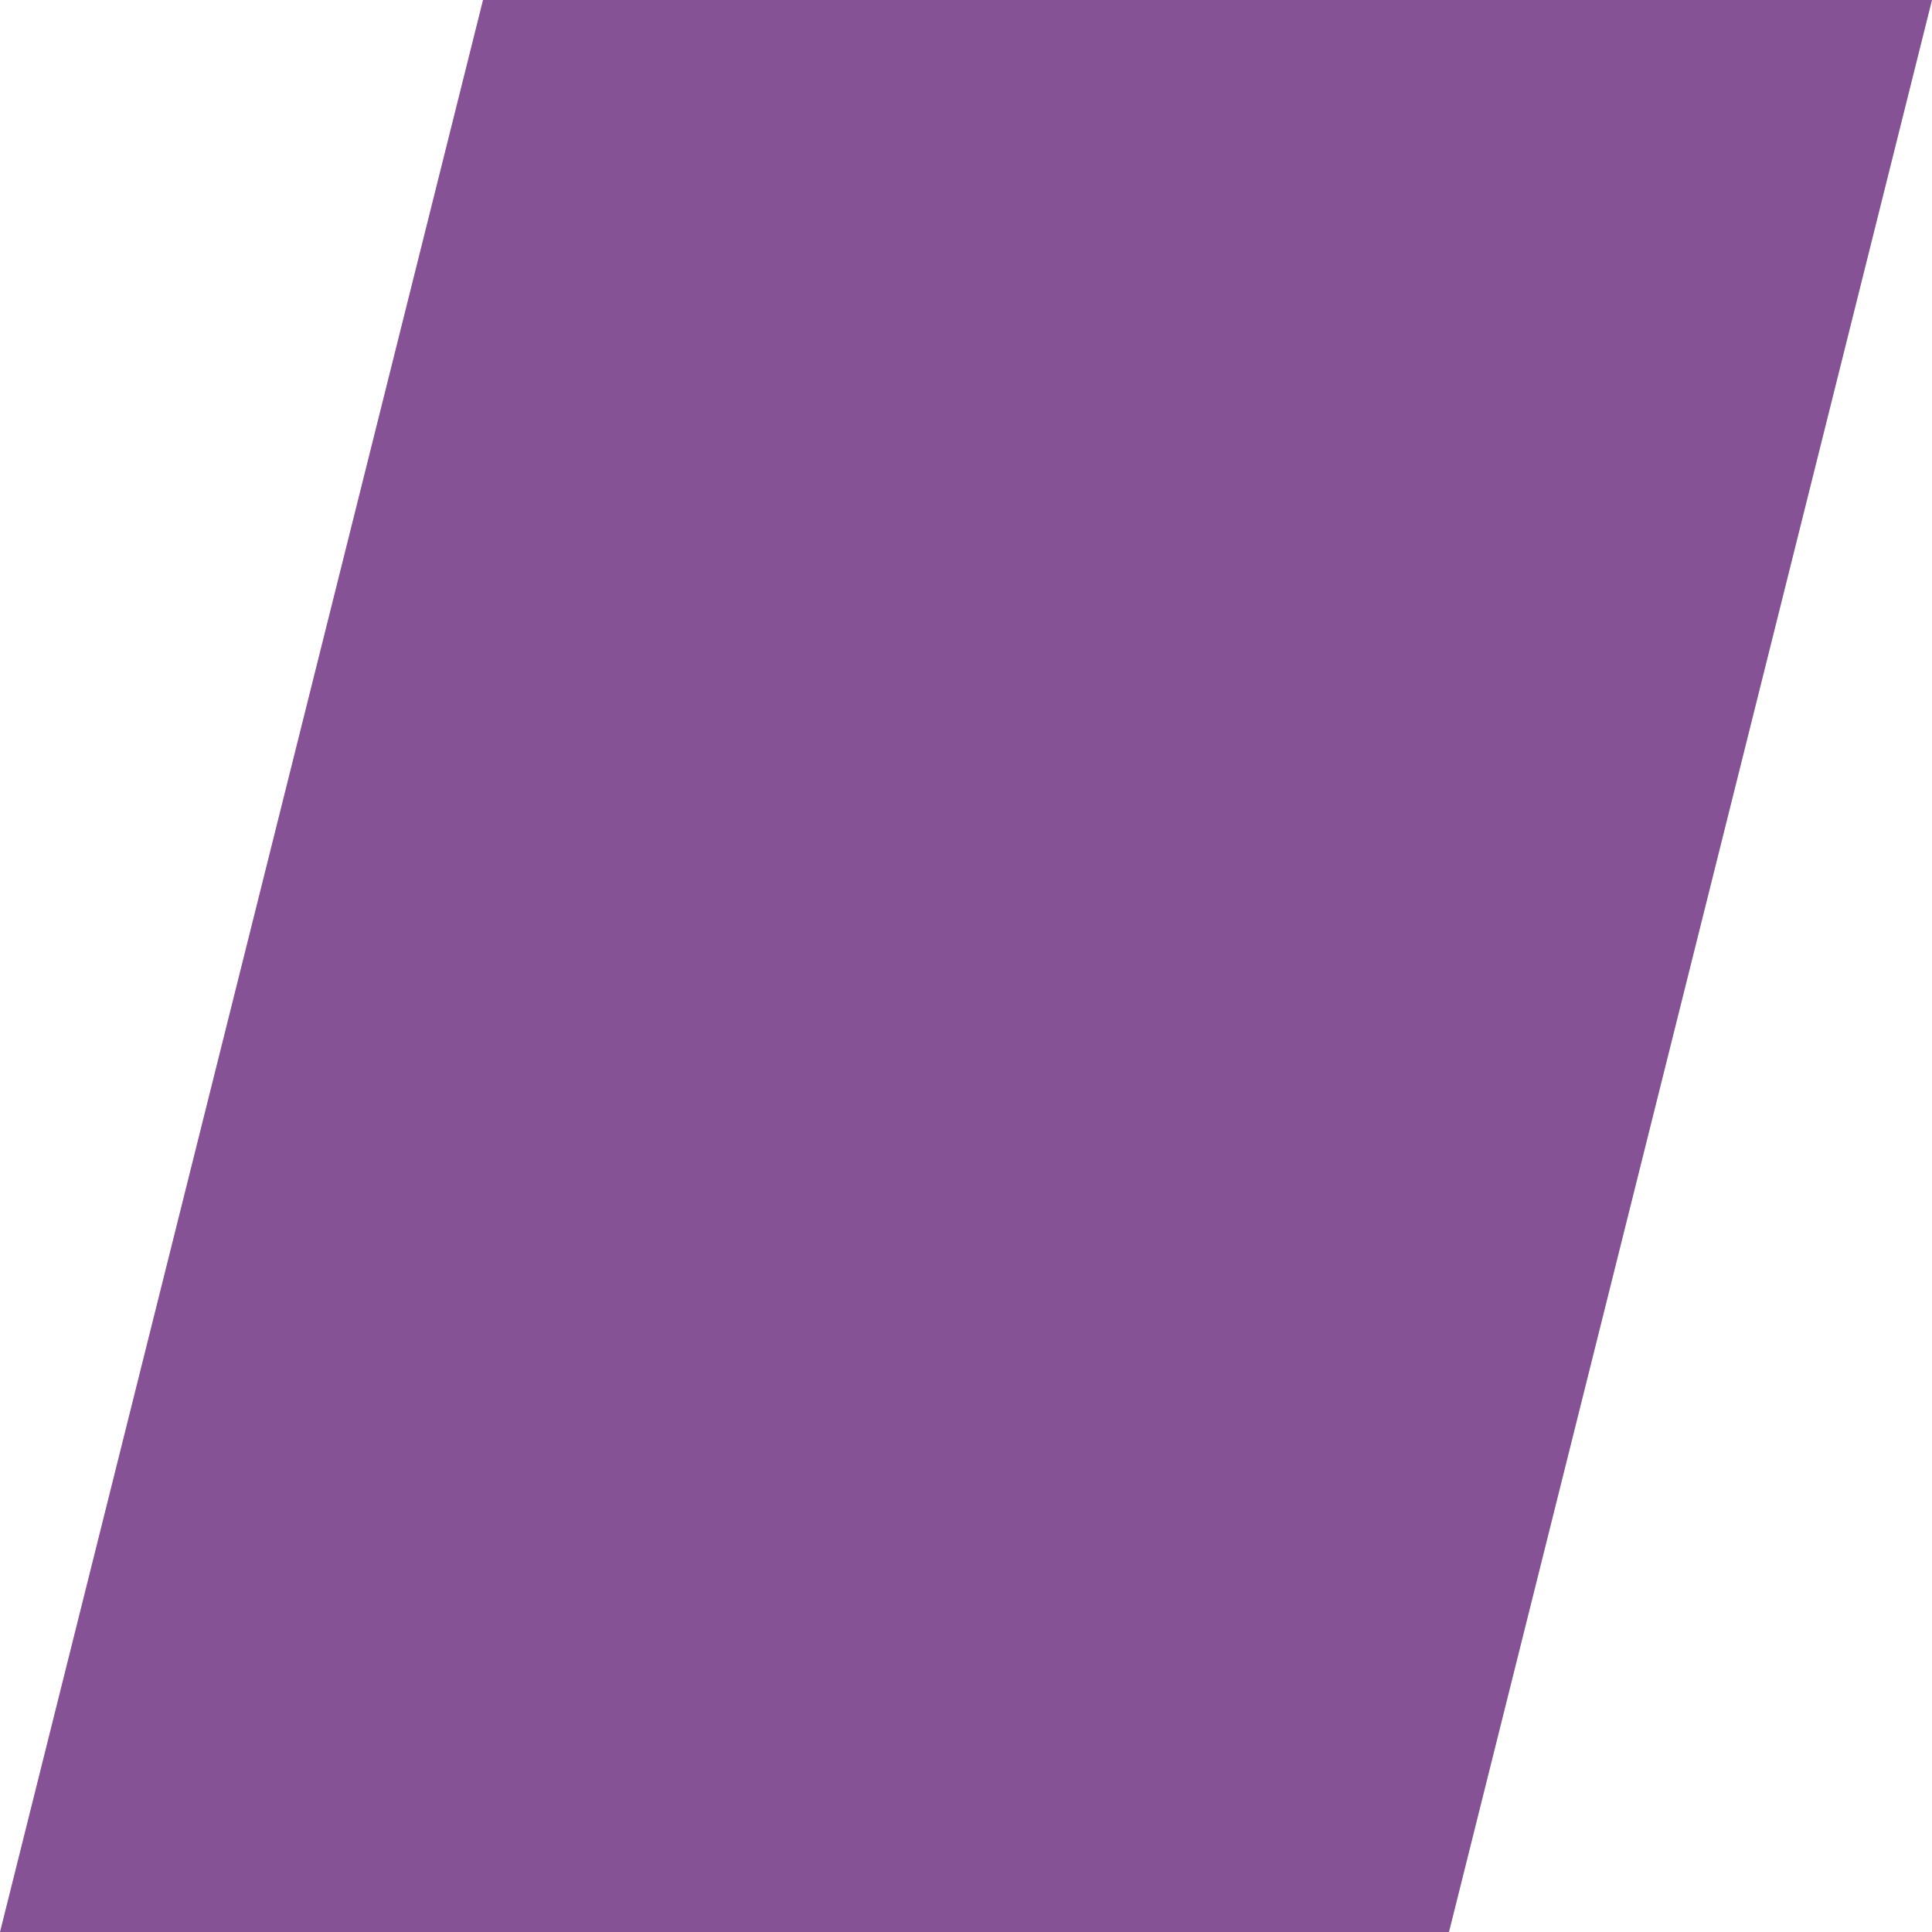
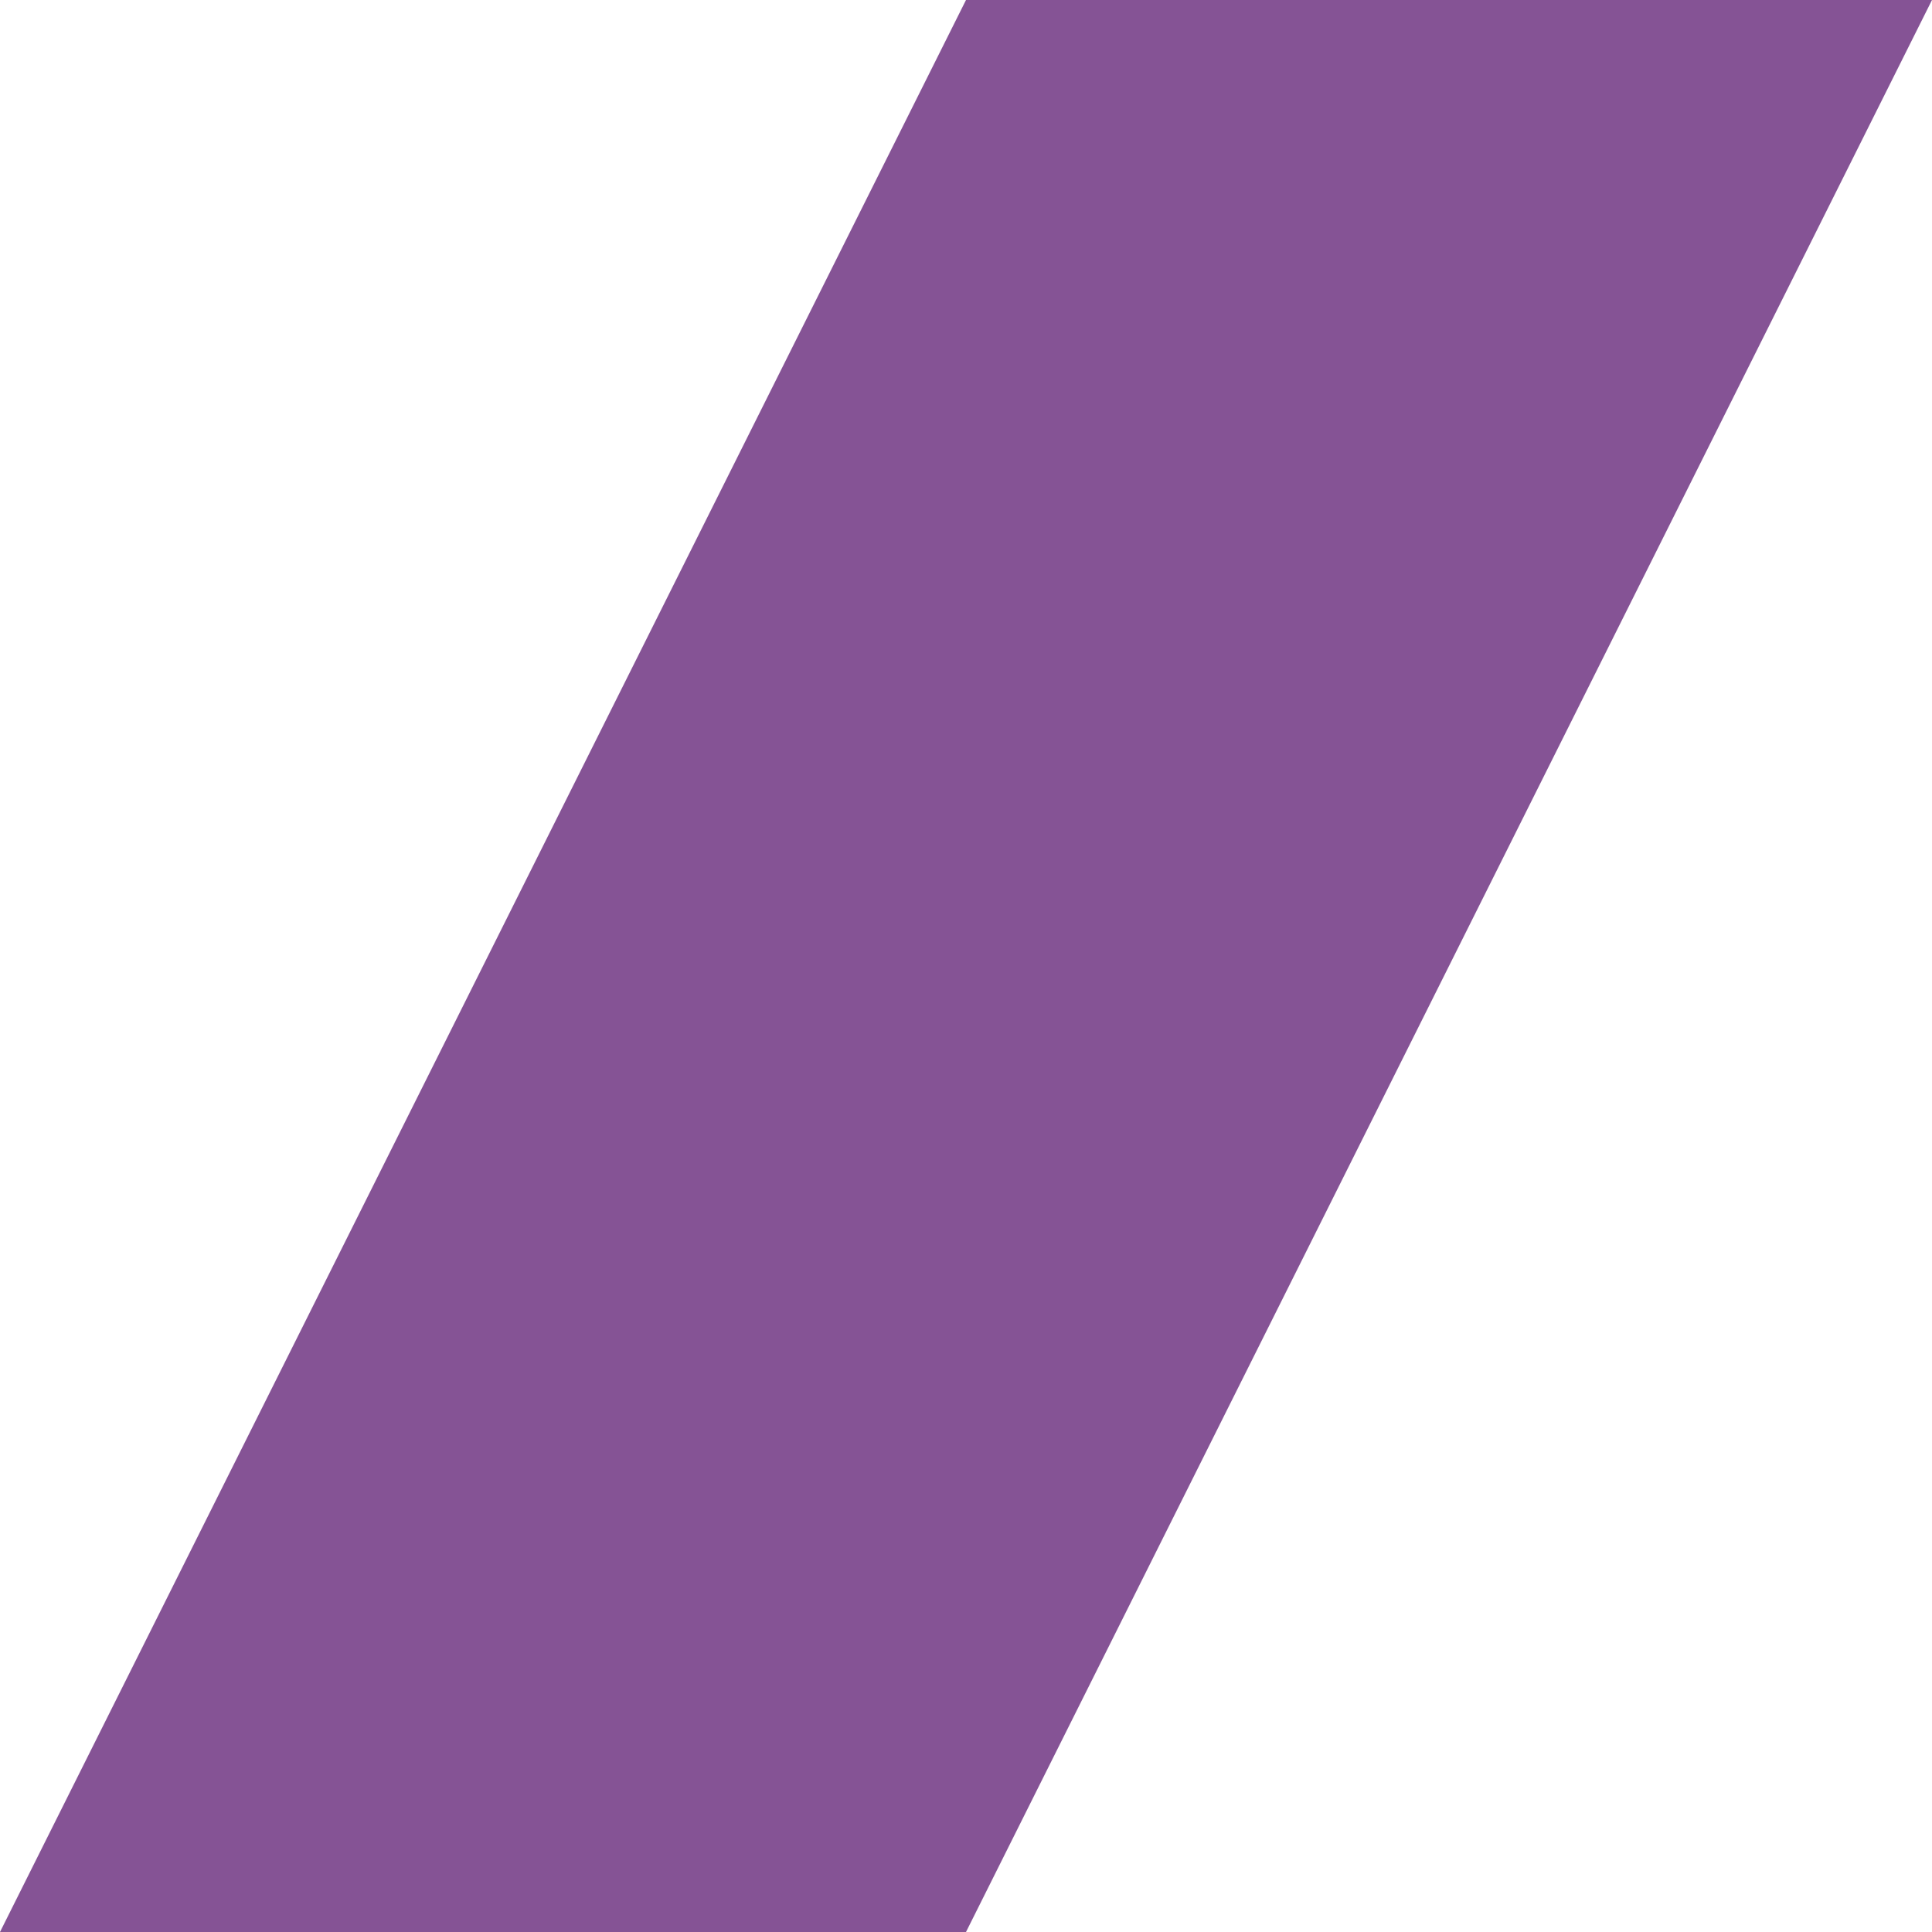
<svg xmlns="http://www.w3.org/2000/svg" width="64" height="64" viewBox="0 0 64 64" version="1.1" id="svg1">
  <defs id="defs1" />
  <g id="layer1">
-     <path style="fill:#855395;fill-opacity:1;stroke-width:0.265" d="M 16,0 0,64 H 48 L 64,0 Z" id="path1" />
+     <path style="fill:#855395;fill-opacity:1;stroke-width:0.265" d="M 32,0 0,64 H 32 L 64,0 Z" id="path1" />
  </g>
</svg>
